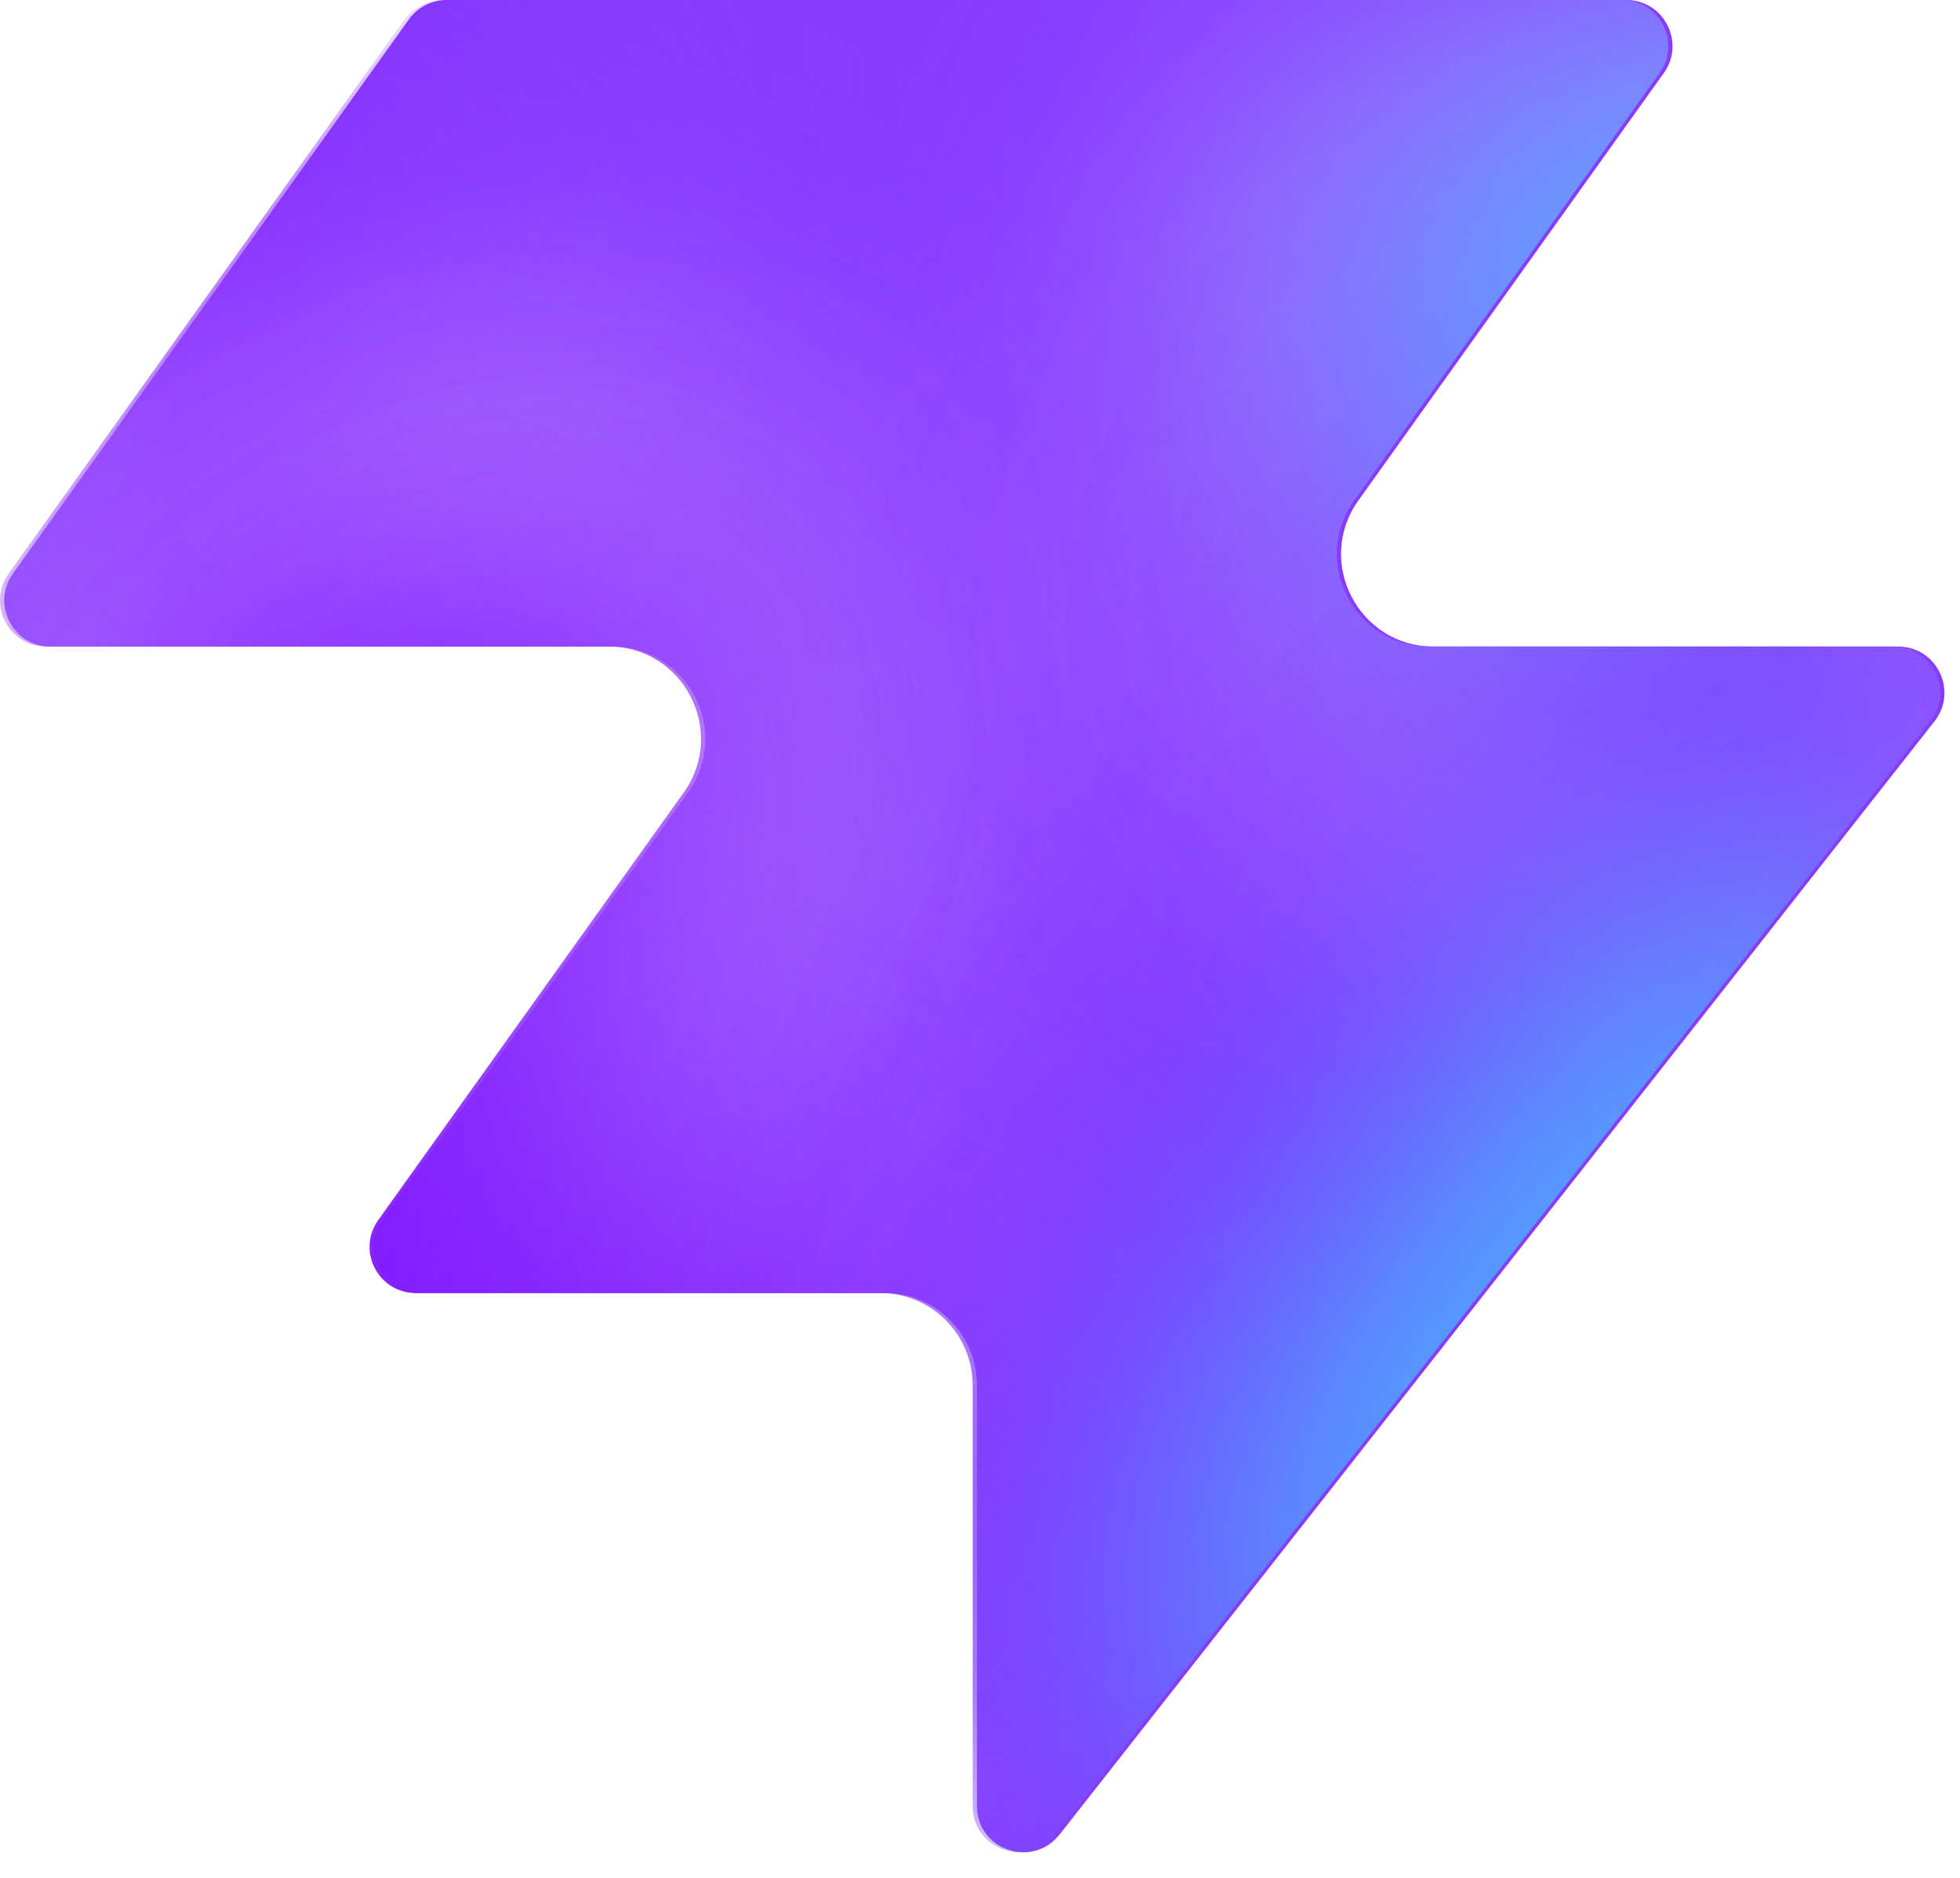
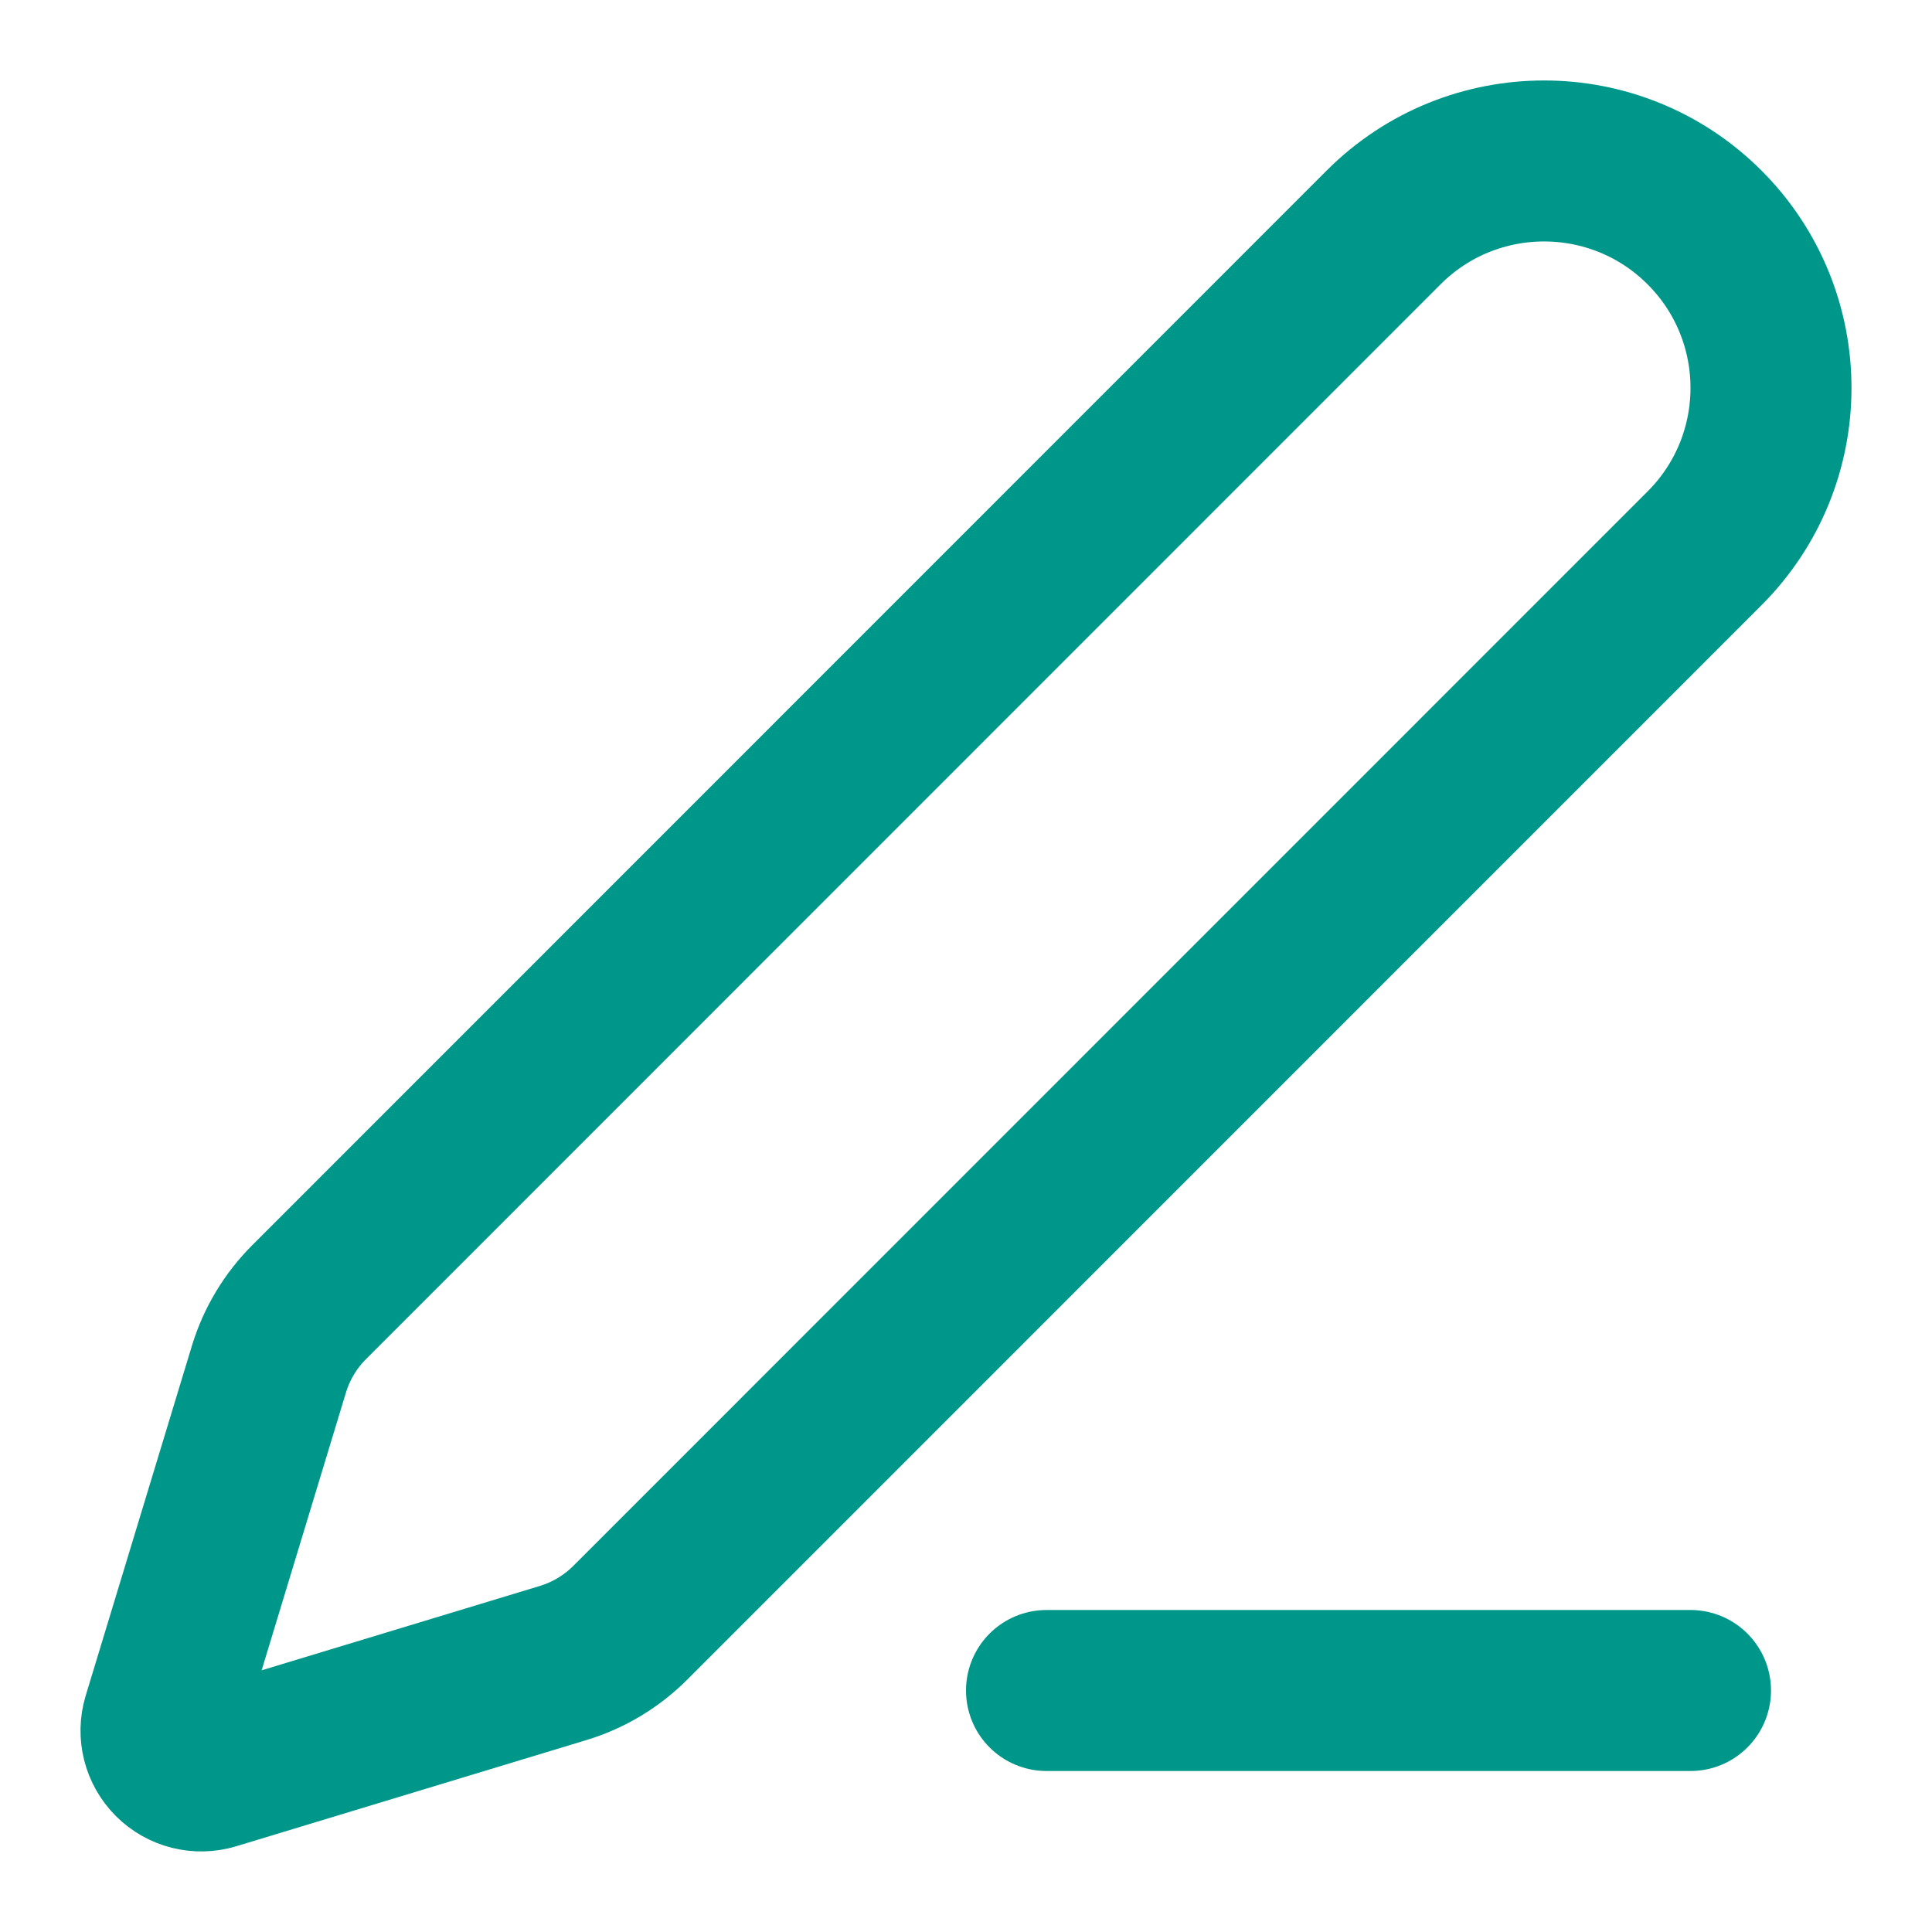
- <svg xmlns="http://www.w3.org/2000/svg" width="48" height="46" fill="none" viewBox="0 0 48 46">
-   <path fill="#863bff" d="M25.946 44.938c-.664.845-2.021.375-2.021-.698V33.937a2.26 2.26 0 0 0-2.262-2.262H10.287c-.92 0-1.456-1.04-.92-1.788l7.48-10.471c1.07-1.497 0-3.578-1.842-3.578H1.237c-.92 0-1.456-1.04-.92-1.788L10.013.474c.214-.297.556-.474.92-.474h28.894c.92 0 1.456 1.04.92 1.788l-7.48 10.471c-1.07 1.498 0 3.579 1.842 3.579h11.377c.943 0 1.473 1.088.89 1.83L25.947 44.94z" style="fill:#863bff;fill:color(display-p3 .525 .23 1);fill-opacity:1" />
-   <mask id="a" width="48" height="46" x="0" y="0" maskUnits="userSpaceOnUse" style="mask-type:alpha">
-     <path fill="#000" d="M25.842 44.938c-.664.844-2.021.375-2.021-.698V33.937a2.26 2.26 0 0 0-2.262-2.262H10.183c-.92 0-1.456-1.04-.92-1.788l7.48-10.471c1.07-1.498 0-3.579-1.842-3.579H1.133c-.92 0-1.456-1.04-.92-1.787L9.91.473c.214-.297.556-.474.92-.474h28.894c.92 0 1.456 1.04.92 1.788l-7.48 10.471c-1.07 1.498 0 3.578 1.842 3.578h11.377c.943 0 1.473 1.088.89 1.832L25.843 44.94z" style="fill:#000;fill-opacity:1" />
-   </mask>
-   <g mask="url(#a)">
-     <g filter="url(#b)">
-       <ellipse cx="5.508" cy="14.704" fill="#ede6ff" rx="5.508" ry="14.704" style="fill:#ede6ff;fill:color(display-p3 .927 .903 1);fill-opacity:1" transform="matrix(.00324 1 1 -.00324 -4.47 31.516)" />
-     </g>
-     <g filter="url(#c)">
-       <ellipse cx="10.399" cy="29.851" fill="#ede6ff" rx="10.399" ry="29.851" style="fill:#ede6ff;fill:color(display-p3 .927 .903 1);fill-opacity:1" transform="matrix(.00324 1 1 -.00324 -39.328 7.883)" />
-     </g>
-     <g filter="url(#d)">
-       <ellipse cx="5.508" cy="30.487" fill="#7e14ff" rx="5.508" ry="30.487" style="fill:#7e14ff;fill:color(display-p3 .492 .077 1);fill-opacity:1" transform="rotate(89.814 -25.913 -14.639)scale(1 -1)" />
-     </g>
-     <g filter="url(#e)">
-       <ellipse cx="5.508" cy="30.599" fill="#7e14ff" rx="5.508" ry="30.599" style="fill:#7e14ff;fill:color(display-p3 .492 .077 1);fill-opacity:1" transform="rotate(89.814 -32.644 -3.334)scale(1 -1)" />
-     </g>
-     <g filter="url(#f)">
-       <ellipse cx="5.508" cy="30.599" fill="#7e14ff" rx="5.508" ry="30.599" style="fill:#7e14ff;fill:color(display-p3 .492 .077 1);fill-opacity:1" transform="matrix(.00324 1 1 -.00324 -34.34 30.47)" />
-     </g>
-     <g filter="url(#g)">
-       <ellipse cx="14.072" cy="22.078" fill="#ede6ff" rx="14.072" ry="22.078" style="fill:#ede6ff;fill:color(display-p3 .927 .903 1);fill-opacity:1" transform="rotate(93.35 24.506 48.493)scale(-1 1)" />
-     </g>
-     <g filter="url(#h)">
-       <ellipse cx="3.47" cy="21.501" fill="#7e14ff" rx="3.47" ry="21.501" style="fill:#7e14ff;fill:color(display-p3 .492 .077 1);fill-opacity:1" transform="rotate(89.009 28.708 47.59)scale(-1 1)" />
-     </g>
-     <g filter="url(#i)">
-       <ellipse cx="3.47" cy="21.501" fill="#7e14ff" rx="3.47" ry="21.501" style="fill:#7e14ff;fill:color(display-p3 .492 .077 1);fill-opacity:1" transform="rotate(89.009 28.708 47.59)scale(-1 1)" />
-     </g>
-     <g filter="url(#j)">
-       <ellipse cx=".387" cy="8.972" fill="#7e14ff" rx="4.407" ry="29.108" style="fill:#7e14ff;fill:color(display-p3 .492 .077 1);fill-opacity:1" transform="rotate(39.51 .387 8.972)" />
-     </g>
-     <g filter="url(#k)">
-       <ellipse cx="47.523" cy="-6.092" fill="#7e14ff" rx="4.407" ry="29.108" style="fill:#7e14ff;fill:color(display-p3 .492 .077 1);fill-opacity:1" transform="rotate(37.892 47.523 -6.092)" />
-     </g>
-     <g filter="url(#l)">
-       <ellipse cx="41.412" cy="6.333" fill="#47bfff" rx="5.971" ry="9.665" style="fill:#47bfff;fill:color(display-p3 .28 .748 1);fill-opacity:1" transform="rotate(37.892 41.412 6.333)" />
-     </g>
-     <g filter="url(#m)">
-       <ellipse cx="-1.879" cy="38.332" fill="#7e14ff" rx="4.407" ry="29.108" style="fill:#7e14ff;fill:color(display-p3 .492 .077 1);fill-opacity:1" transform="rotate(37.892 -1.88 38.332)" />
-     </g>
-     <g filter="url(#n)">
-       <ellipse cx="-1.879" cy="38.332" fill="#7e14ff" rx="4.407" ry="29.108" style="fill:#7e14ff;fill:color(display-p3 .492 .077 1);fill-opacity:1" transform="rotate(37.892 -1.88 38.332)" />
-     </g>
-     <g filter="url(#o)">
-       <ellipse cx="35.651" cy="29.907" fill="#7e14ff" rx="4.407" ry="29.108" style="fill:#7e14ff;fill:color(display-p3 .492 .077 1);fill-opacity:1" transform="rotate(37.892 35.651 29.907)" />
-     </g>
-     <g filter="url(#p)">
-       <ellipse cx="38.418" cy="32.4" fill="#47bfff" rx="5.971" ry="15.297" style="fill:#47bfff;fill:color(display-p3 .28 .748 1);fill-opacity:1" transform="rotate(37.892 38.418 32.4)" />
-     </g>
-   </g>
-   <defs>
-     <filter id="b" width="60.045" height="41.654" x="-19.77" y="16.149" color-interpolation-filters="sRGB" filterUnits="userSpaceOnUse">
-       <feFlood flood-opacity="0" result="BackgroundImageFix" />
-       <feBlend in="SourceGraphic" in2="BackgroundImageFix" result="shape" />
-       <feGaussianBlur result="effect1_foregroundBlur_2002_17158" stdDeviation="7.659" />
-     </filter>
-     <filter id="c" width="90.34" height="51.437" x="-54.613" y="-7.533" color-interpolation-filters="sRGB" filterUnits="userSpaceOnUse">
-       <feFlood flood-opacity="0" result="BackgroundImageFix" />
-       <feBlend in="SourceGraphic" in2="BackgroundImageFix" result="shape" />
-       <feGaussianBlur result="effect1_foregroundBlur_2002_17158" stdDeviation="7.659" />
-     </filter>
-     <filter id="d" width="79.355" height="29.4" x="-49.64" y="2.03" color-interpolation-filters="sRGB" filterUnits="userSpaceOnUse">
-       <feFlood flood-opacity="0" result="BackgroundImageFix" />
-       <feBlend in="SourceGraphic" in2="BackgroundImageFix" result="shape" />
-       <feGaussianBlur result="effect1_foregroundBlur_2002_17158" stdDeviation="4.596" />
-     </filter>
-     <filter id="e" width="79.579" height="29.4" x="-45.045" y="20.029" color-interpolation-filters="sRGB" filterUnits="userSpaceOnUse">
-       <feFlood flood-opacity="0" result="BackgroundImageFix" />
-       <feBlend in="SourceGraphic" in2="BackgroundImageFix" result="shape" />
-       <feGaussianBlur result="effect1_foregroundBlur_2002_17158" stdDeviation="4.596" />
-     </filter>
-     <filter id="f" width="79.579" height="29.4" x="-43.513" y="21.178" color-interpolation-filters="sRGB" filterUnits="userSpaceOnUse">
-       <feFlood flood-opacity="0" result="BackgroundImageFix" />
-       <feBlend in="SourceGraphic" in2="BackgroundImageFix" result="shape" />
-       <feGaussianBlur result="effect1_foregroundBlur_2002_17158" stdDeviation="4.596" />
-     </filter>
-     <filter id="g" width="74.749" height="58.852" x="15.756" y="-17.901" color-interpolation-filters="sRGB" filterUnits="userSpaceOnUse">
-       <feFlood flood-opacity="0" result="BackgroundImageFix" />
-       <feBlend in="SourceGraphic" in2="BackgroundImageFix" result="shape" />
-       <feGaussianBlur result="effect1_foregroundBlur_2002_17158" stdDeviation="7.659" />
-     </filter>
-     <filter id="h" width="61.377" height="25.362" x="23.548" y="2.284" color-interpolation-filters="sRGB" filterUnits="userSpaceOnUse">
-       <feFlood flood-opacity="0" result="BackgroundImageFix" />
-       <feBlend in="SourceGraphic" in2="BackgroundImageFix" result="shape" />
-       <feGaussianBlur result="effect1_foregroundBlur_2002_17158" stdDeviation="4.596" />
-     </filter>
-     <filter id="i" width="61.377" height="25.362" x="23.548" y="2.284" color-interpolation-filters="sRGB" filterUnits="userSpaceOnUse">
-       <feFlood flood-opacity="0" result="BackgroundImageFix" />
-       <feBlend in="SourceGraphic" in2="BackgroundImageFix" result="shape" />
-       <feGaussianBlur result="effect1_foregroundBlur_2002_17158" stdDeviation="4.596" />
-     </filter>
-     <filter id="j" width="56.045" height="63.649" x="-27.636" y="-22.853" color-interpolation-filters="sRGB" filterUnits="userSpaceOnUse">
-       <feFlood flood-opacity="0" result="BackgroundImageFix" />
-       <feBlend in="SourceGraphic" in2="BackgroundImageFix" result="shape" />
-       <feGaussianBlur result="effect1_foregroundBlur_2002_17158" stdDeviation="4.596" />
-     </filter>
-     <filter id="k" width="54.814" height="64.646" x="20.116" y="-38.415" color-interpolation-filters="sRGB" filterUnits="userSpaceOnUse">
-       <feFlood flood-opacity="0" result="BackgroundImageFix" />
-       <feBlend in="SourceGraphic" in2="BackgroundImageFix" result="shape" />
-       <feGaussianBlur result="effect1_foregroundBlur_2002_17158" stdDeviation="4.596" />
-     </filter>
-     <filter id="l" width="33.541" height="35.313" x="24.641" y="-11.323" color-interpolation-filters="sRGB" filterUnits="userSpaceOnUse">
-       <feFlood flood-opacity="0" result="BackgroundImageFix" />
-       <feBlend in="SourceGraphic" in2="BackgroundImageFix" result="shape" />
-       <feGaussianBlur result="effect1_foregroundBlur_2002_17158" stdDeviation="4.596" />
-     </filter>
-     <filter id="m" width="54.814" height="64.646" x="-29.286" y="6.009" color-interpolation-filters="sRGB" filterUnits="userSpaceOnUse">
-       <feFlood flood-opacity="0" result="BackgroundImageFix" />
-       <feBlend in="SourceGraphic" in2="BackgroundImageFix" result="shape" />
-       <feGaussianBlur result="effect1_foregroundBlur_2002_17158" stdDeviation="4.596" />
-     </filter>
-     <filter id="n" width="54.814" height="64.646" x="-29.286" y="6.009" color-interpolation-filters="sRGB" filterUnits="userSpaceOnUse">
-       <feFlood flood-opacity="0" result="BackgroundImageFix" />
-       <feBlend in="SourceGraphic" in2="BackgroundImageFix" result="shape" />
-       <feGaussianBlur result="effect1_foregroundBlur_2002_17158" stdDeviation="4.596" />
-     </filter>
-     <filter id="o" width="54.814" height="64.646" x="8.244" y="-2.416" color-interpolation-filters="sRGB" filterUnits="userSpaceOnUse">
-       <feFlood flood-opacity="0" result="BackgroundImageFix" />
-       <feBlend in="SourceGraphic" in2="BackgroundImageFix" result="shape" />
-       <feGaussianBlur result="effect1_foregroundBlur_2002_17158" stdDeviation="4.596" />
-     </filter>
-     <filter id="p" width="39.409" height="43.623" x="18.713" y="10.588" color-interpolation-filters="sRGB" filterUnits="userSpaceOnUse">
-       <feFlood flood-opacity="0" result="BackgroundImageFix" />
-       <feBlend in="SourceGraphic" in2="BackgroundImageFix" result="shape" />
-       <feGaussianBlur result="effect1_foregroundBlur_2002_17158" stdDeviation="4.596" />
-     </filter>
-   </defs>
+ <svg xmlns="http://www.w3.org/2000/svg" width="24" height="24" viewBox="0 0 24 24" fill="none" stroke="#00978B" stroke-width="2" stroke-linecap="round" stroke-linejoin="round" class="lucide lucide-pen-line lucide-edit-3 text-primary-foreground w-5 h-5" aria-hidden="true">
+   <path d="M13 21h8" />
+   <path d="M21.174 6.812a1 1 0 0 0-3.986-3.987L3.842 16.174a2 2 0 0 0-.5.83l-1.321 4.352a.5.5 0 0 0 .623.622l4.353-1.32a2 2 0 0 0 .83-.497z">
+ </path>
</svg>
